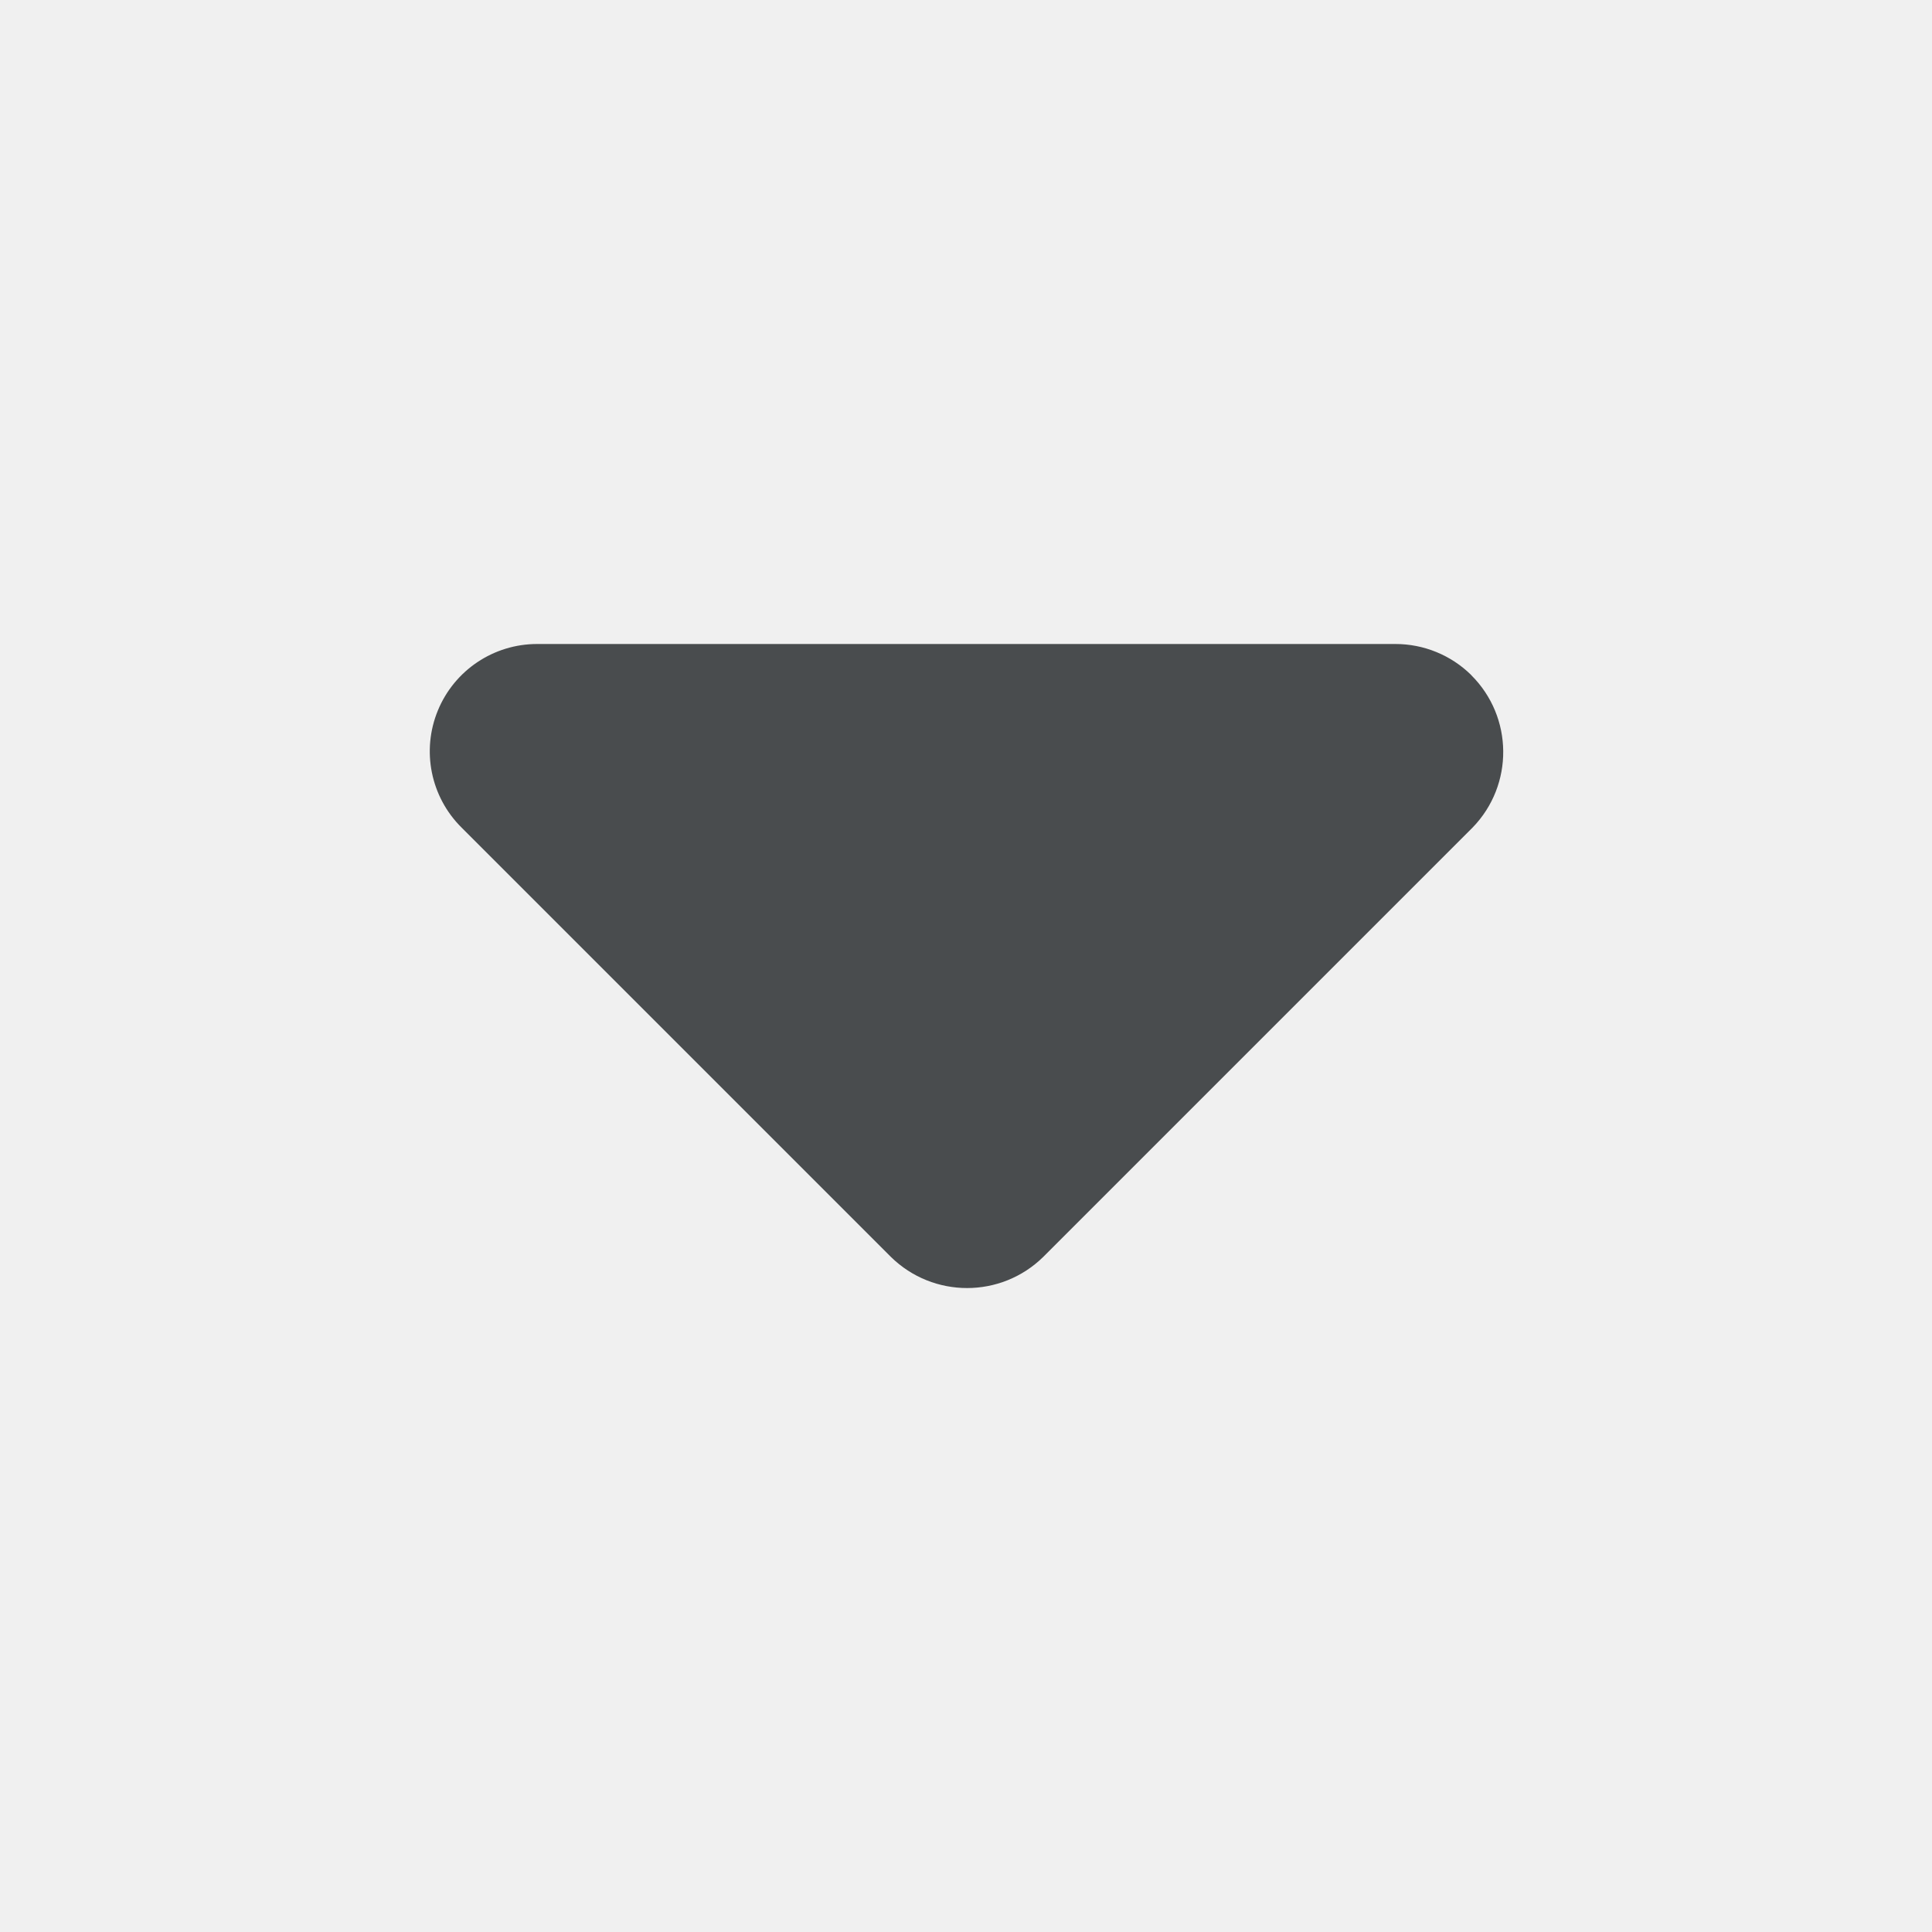
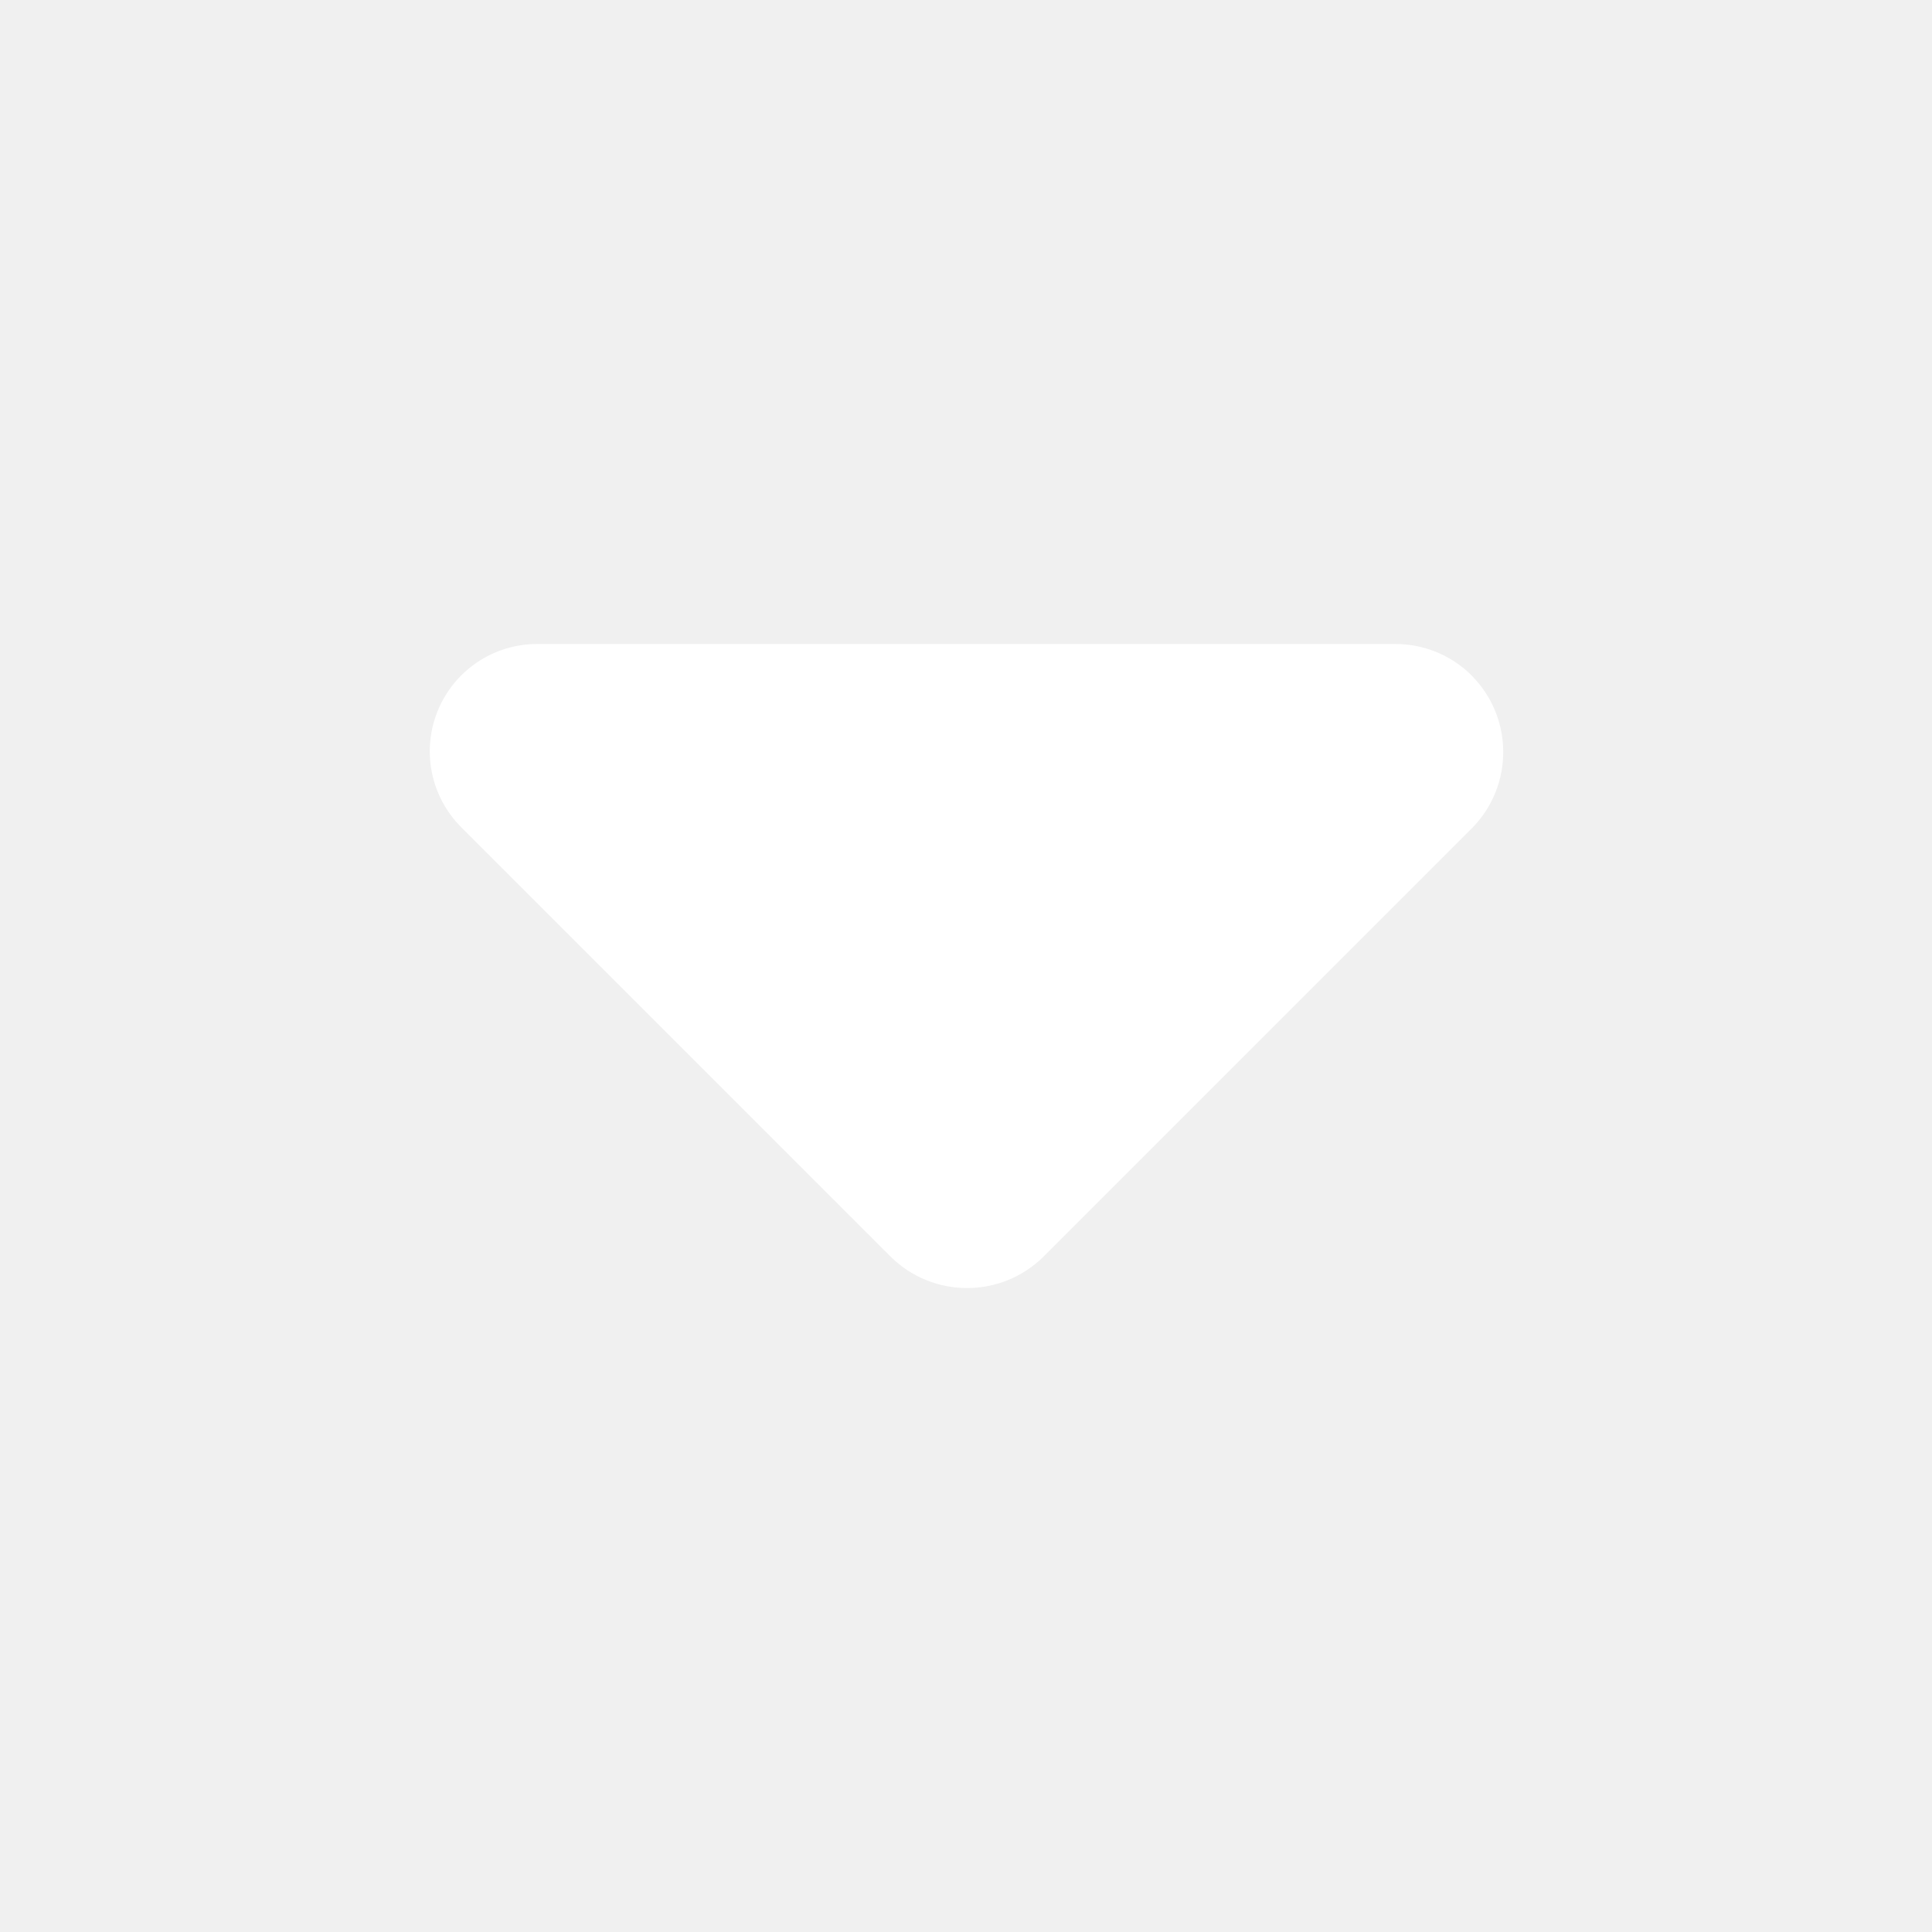
<svg xmlns="http://www.w3.org/2000/svg" width="800px" height="800px" viewBox="0 0 18 18">
-   <path fill="#494c4e" d="M13.708 6.29A1.006 1.006 0 0 0 13 6H5.005A1 1 0 0 0 4.3 7.71l4 4a1.013 1.013 0 0 0 1.42 0l4-4a1.01 1.01 0 0 0-.013-1.42z" />
+   <path fill="#ffffff" d="M13.708 6.29A1.006 1.006 0 0 0 13 6H5.005A1 1 0 0 0 4.3 7.71l4 4a1.013 1.013 0 0 0 1.42 0l4-4a1.01 1.01 0 0 0-.013-1.42z" />
</svg>
